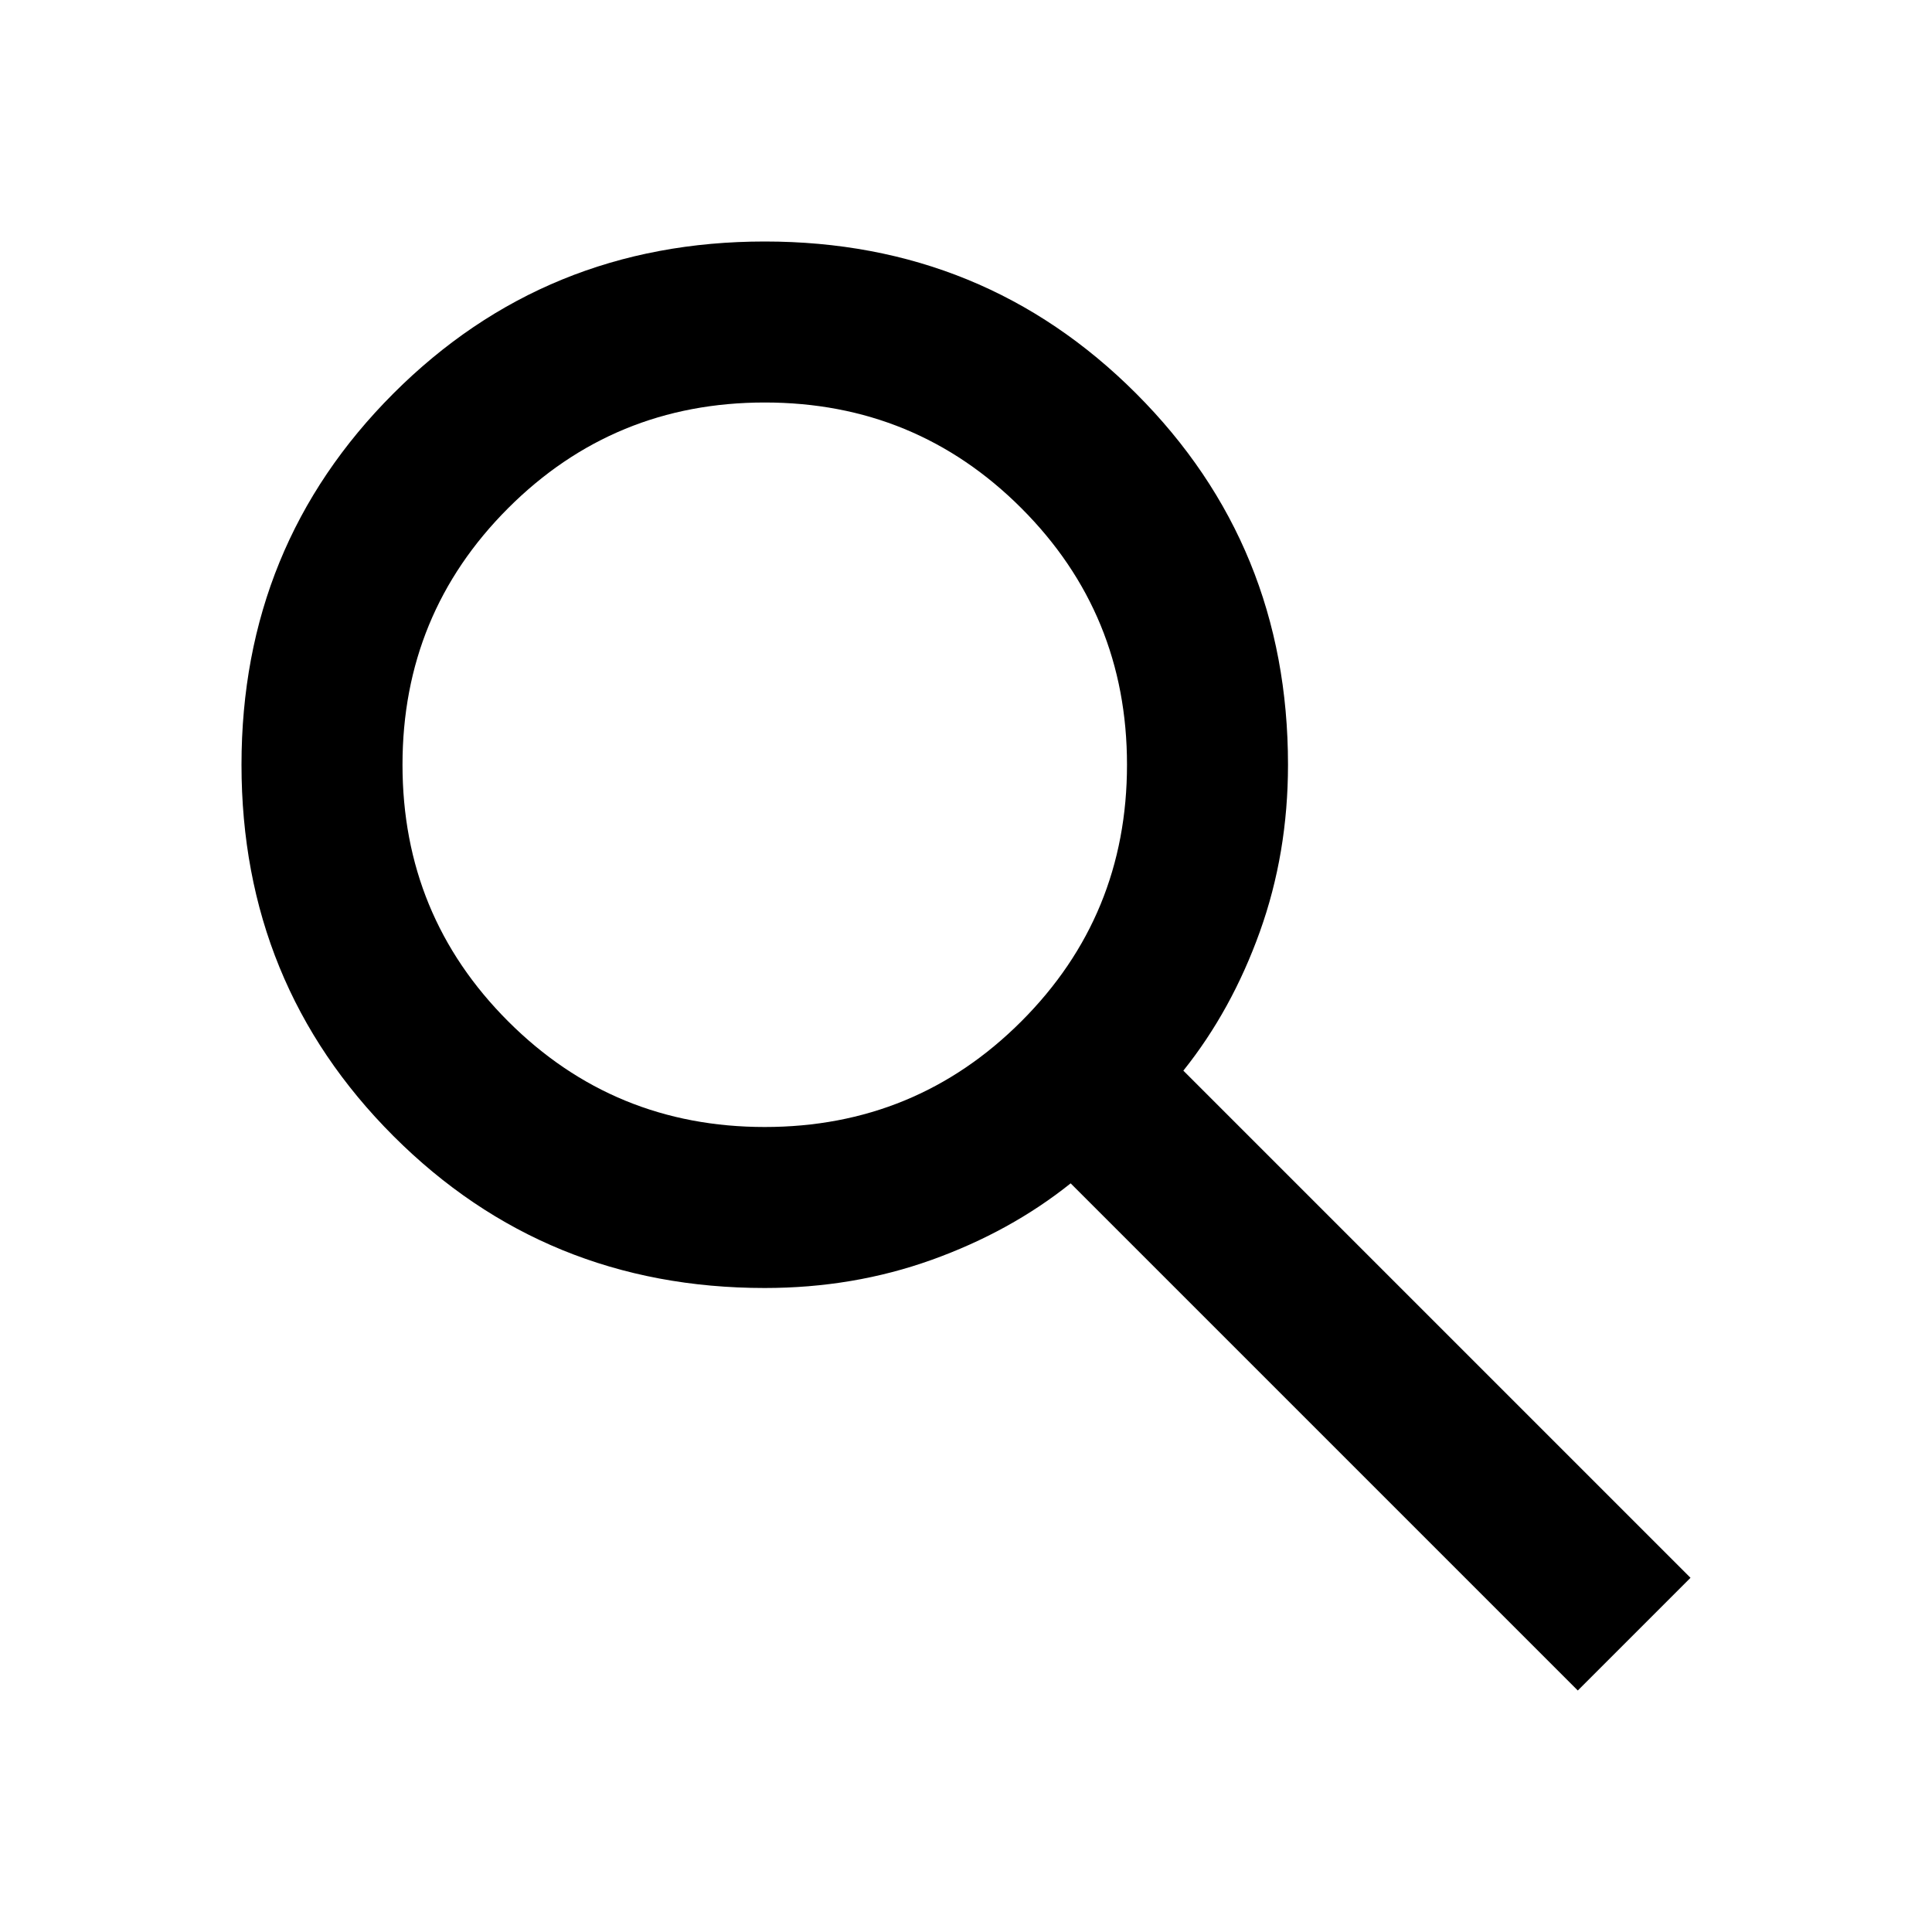
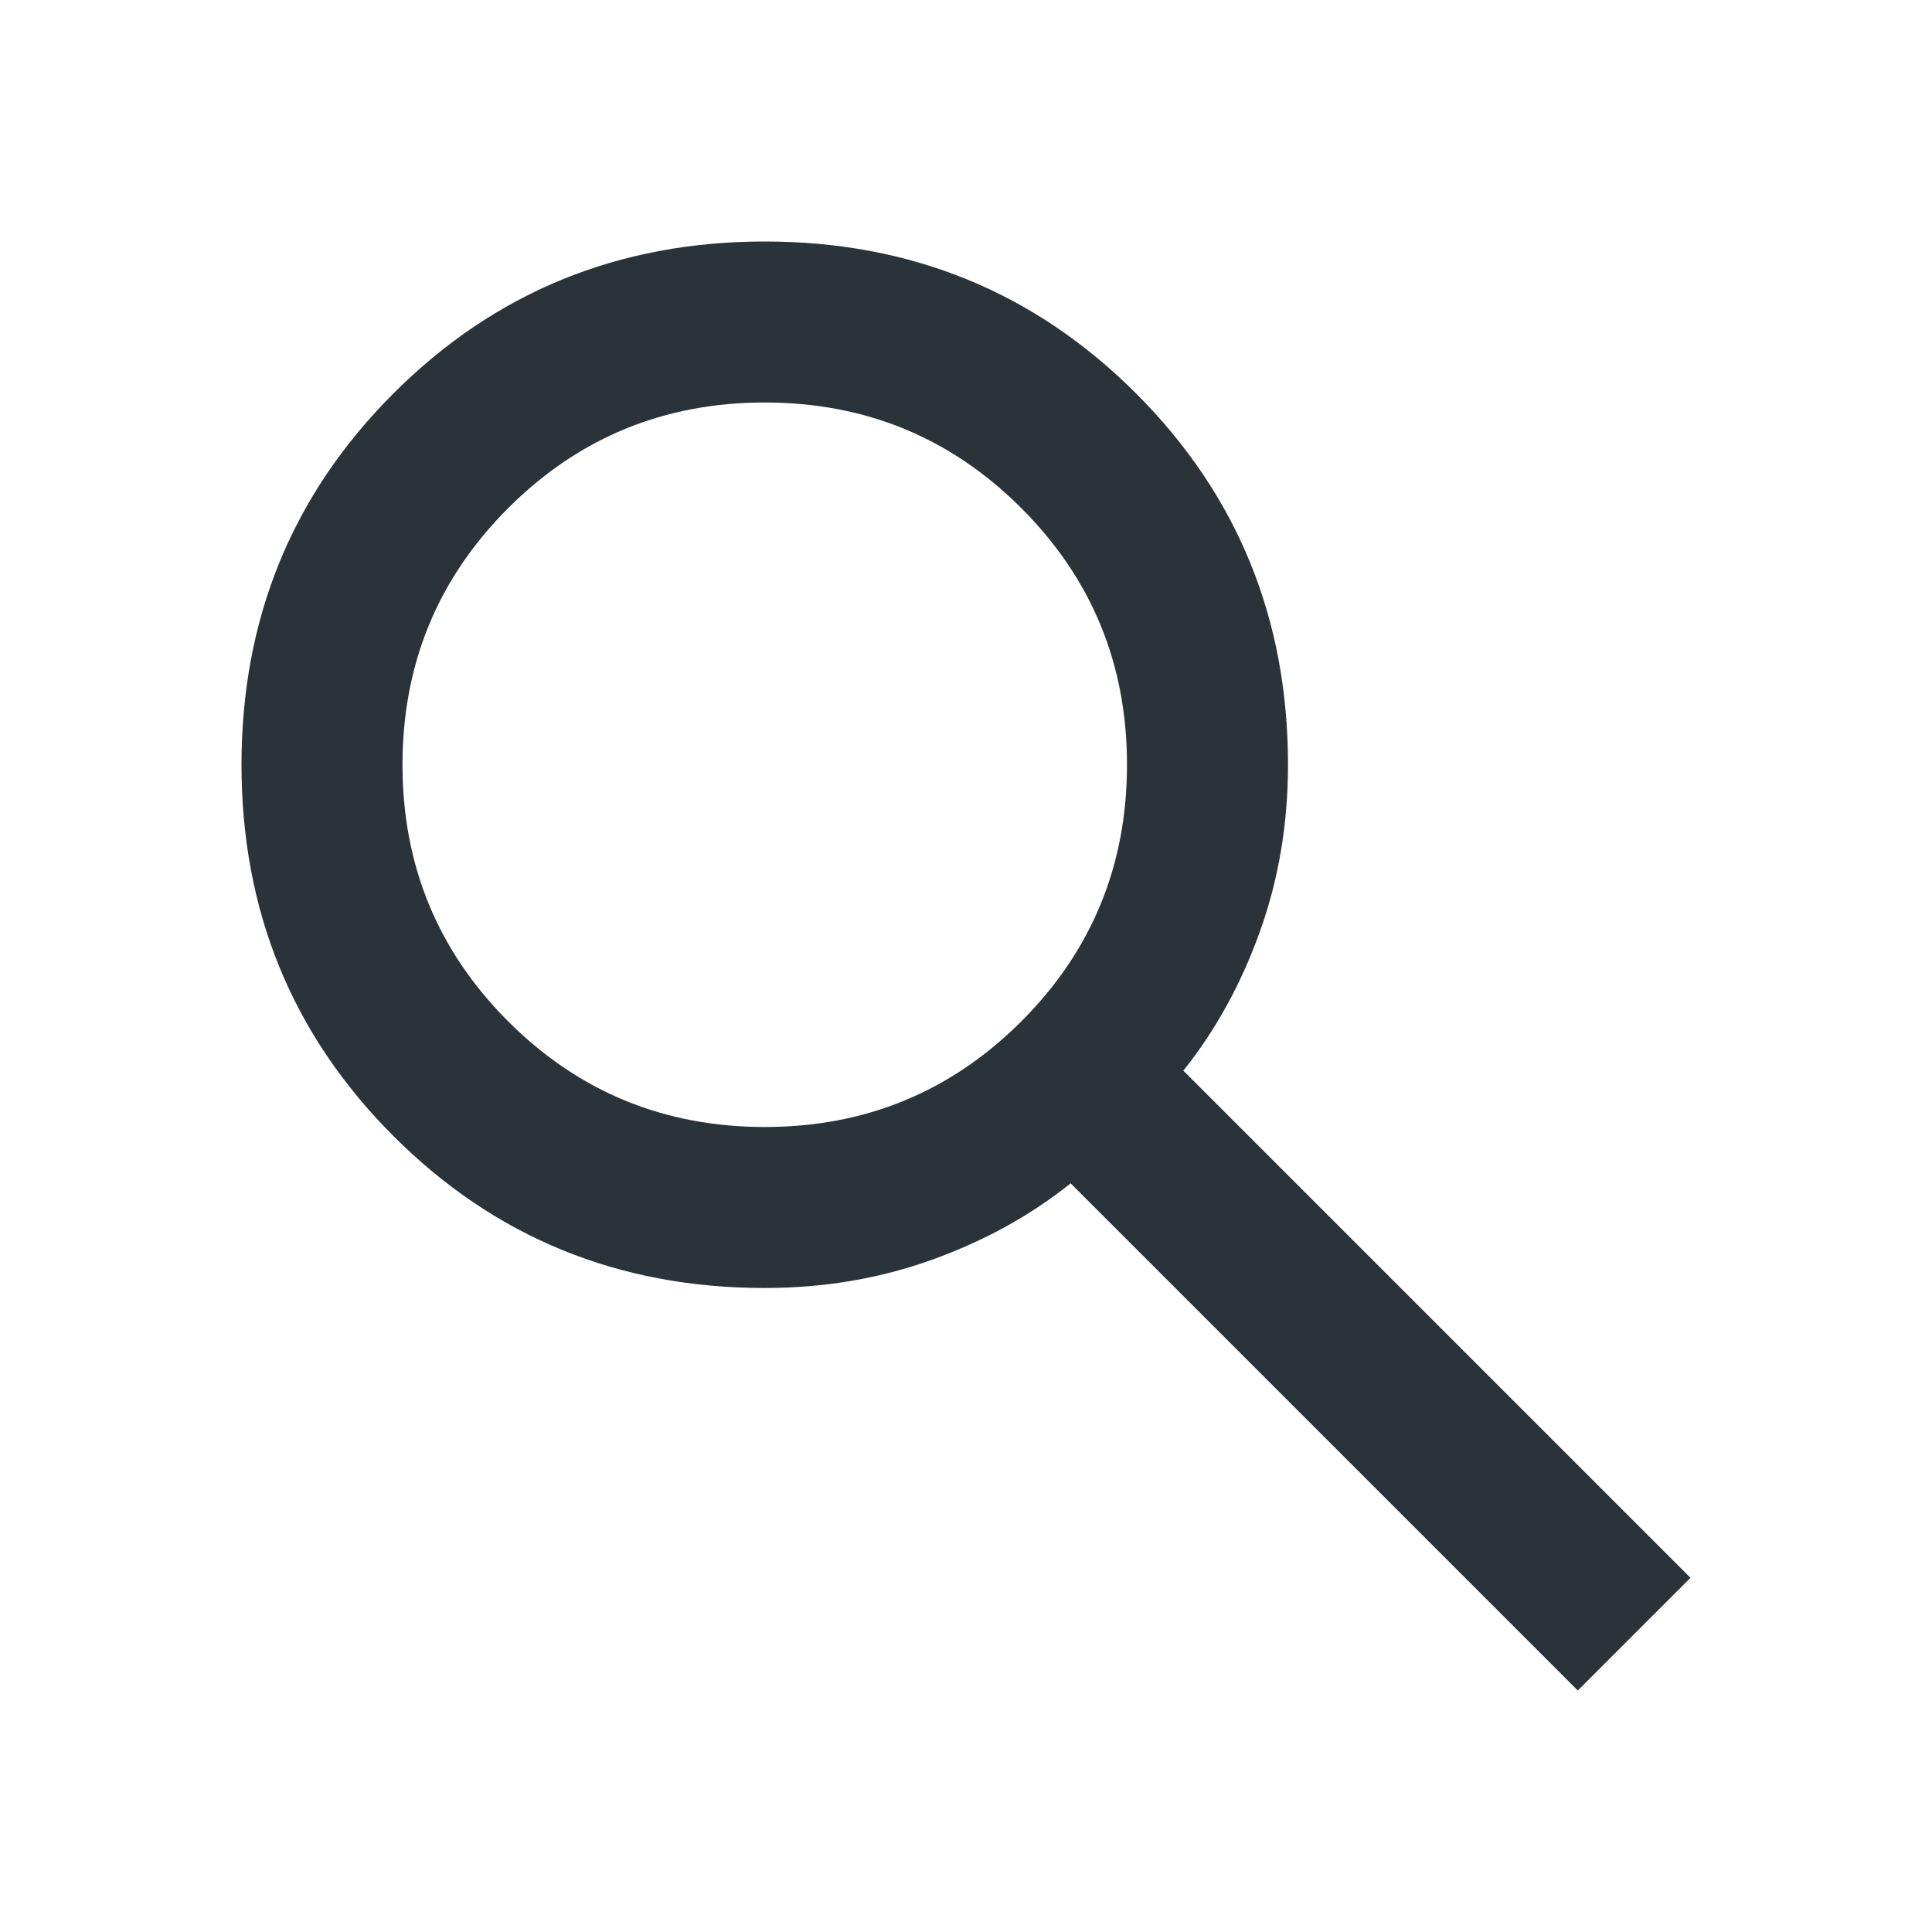
- <svg xmlns="http://www.w3.org/2000/svg" height="24" viewBox="0 -960 960 960" width="24">
+ <svg xmlns="http://www.w3.org/2000/svg" fill="#2A333A" height="24" viewBox="0 -960 960 960" width="24">
  <path d="M784-120 532-372q-30 24-69 38t-83 14q-109 0-184.5-75.5T120-580q0-109 75.5-184.5T380-840q109 0 184.5 75.5T640-580q0 44-14 83t-38 69l252 252-56 56ZM380-400q75 0 127.5-52.5T560-580q0-75-52.5-127.5T380-760q-75 0-127.5 52.5T200-580q0 75 52.5 127.5T380-400Z" />
</svg>
